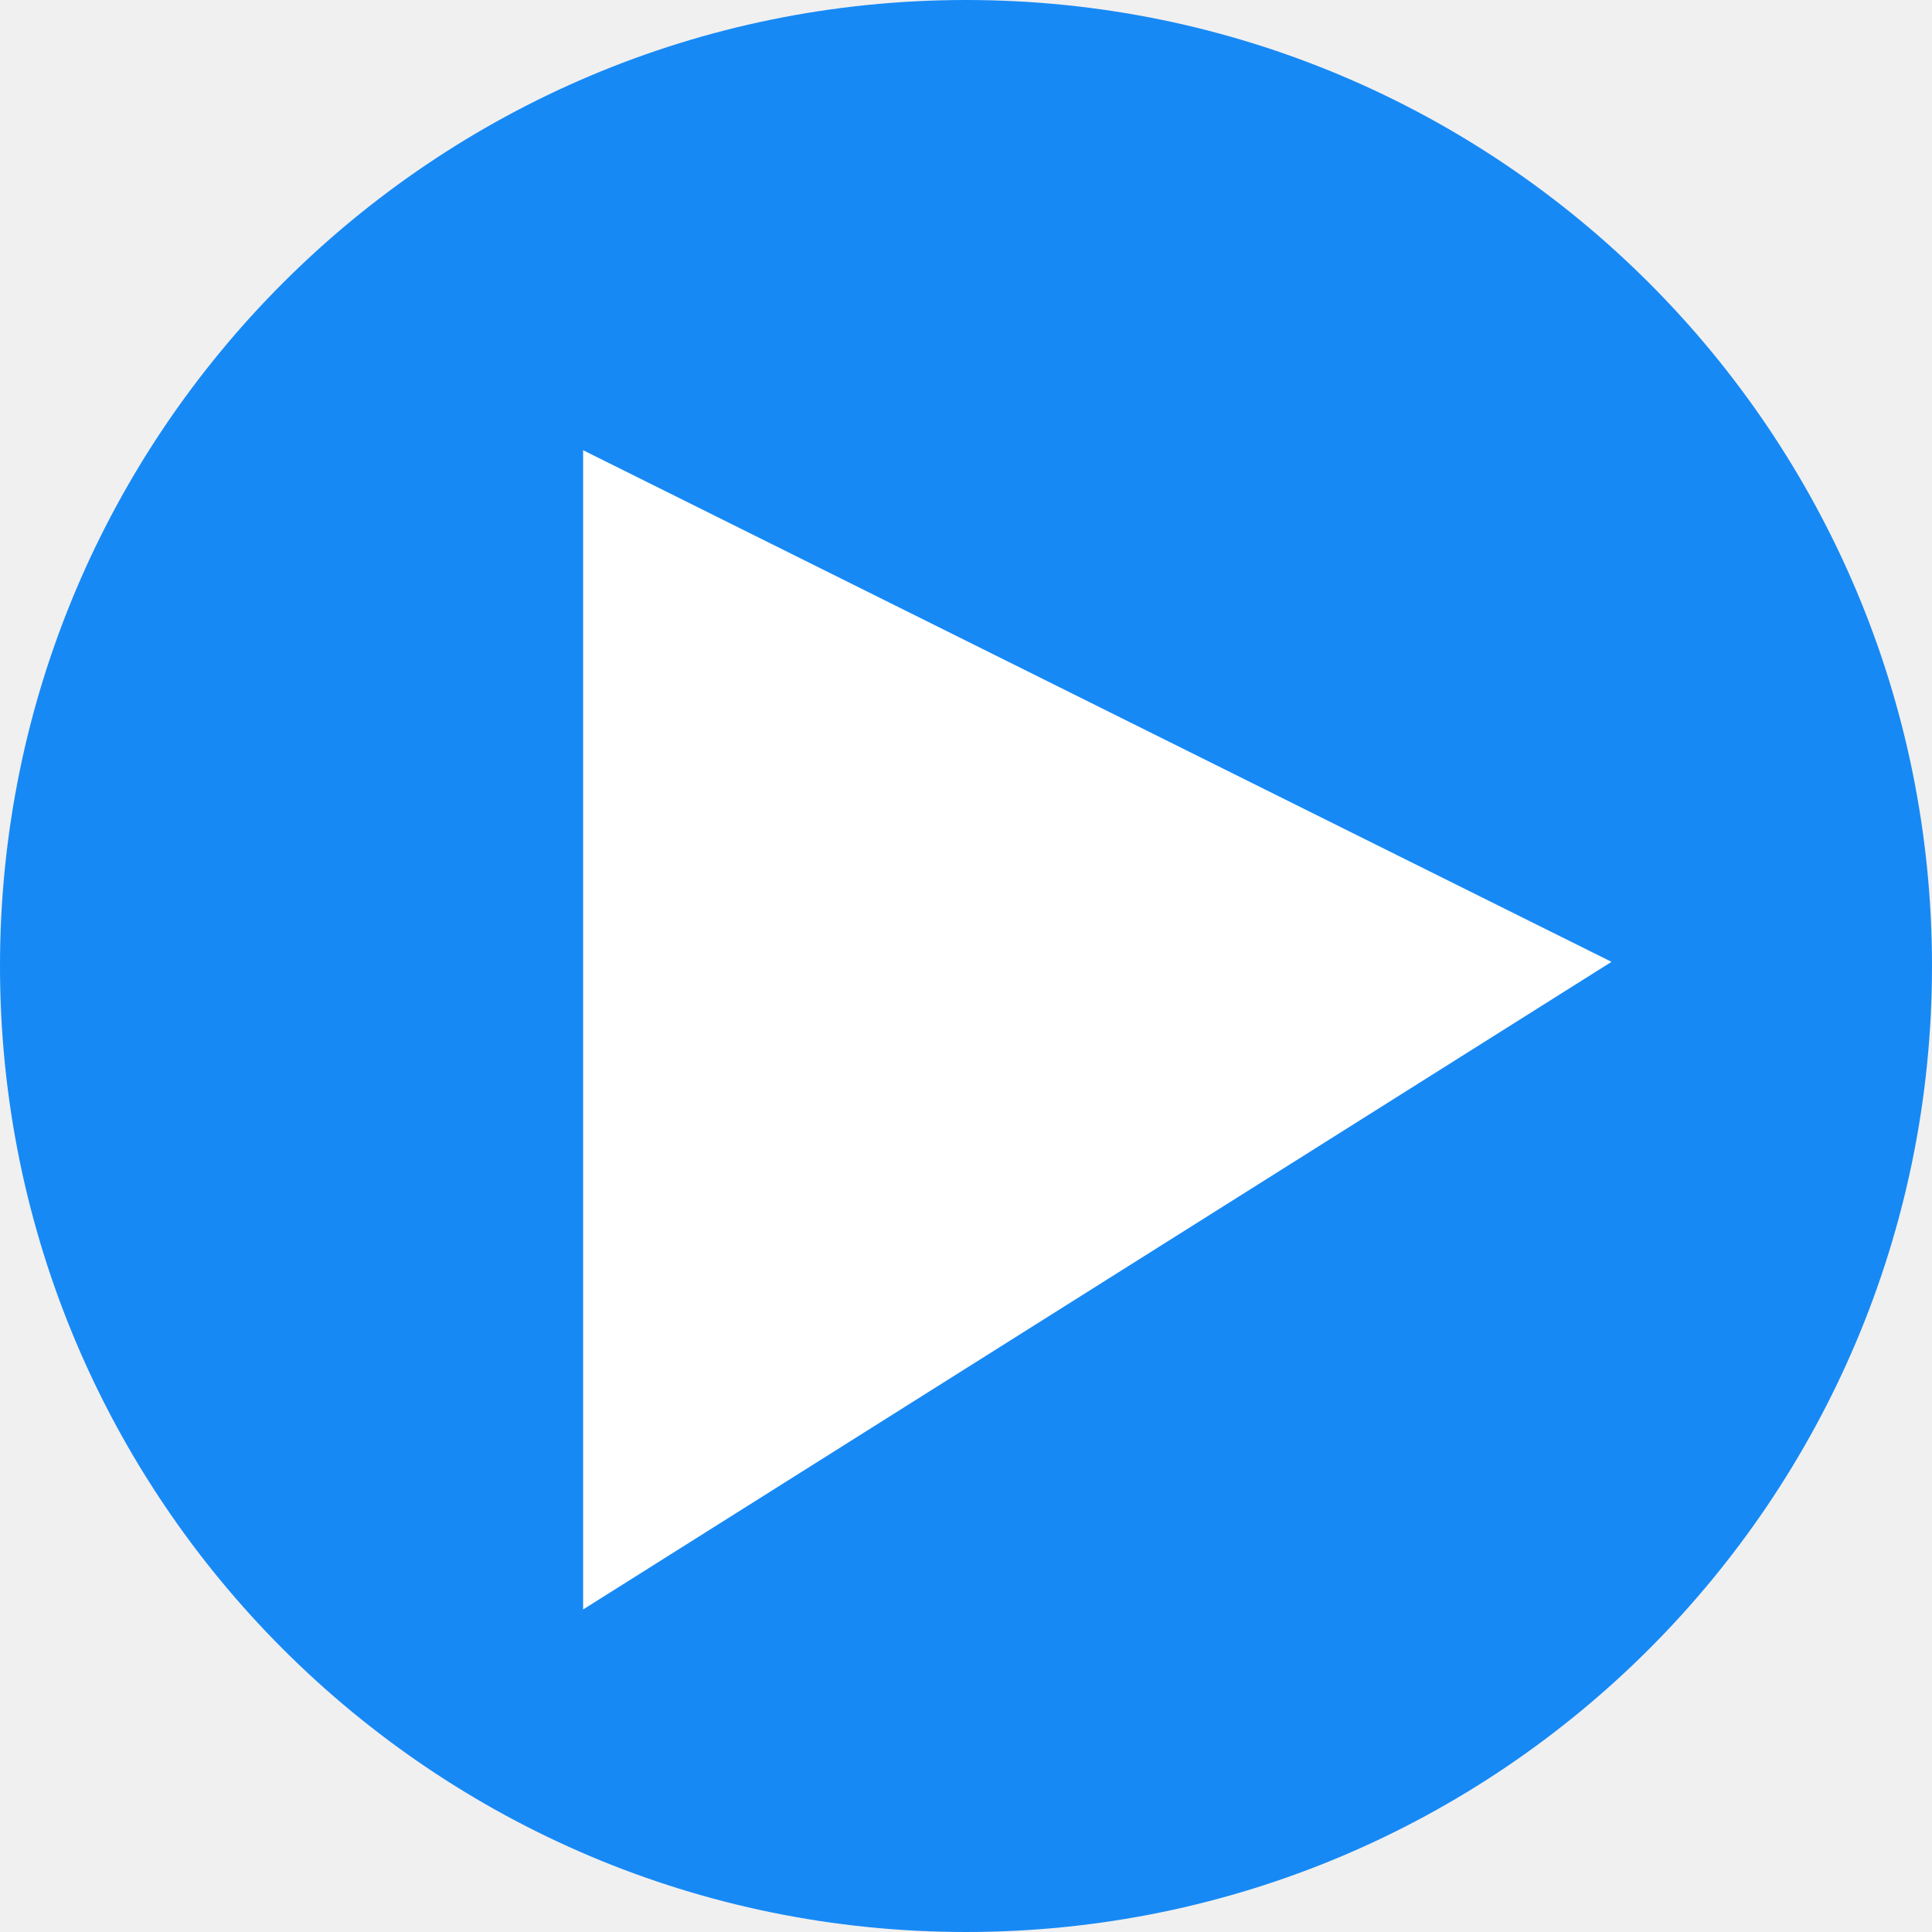
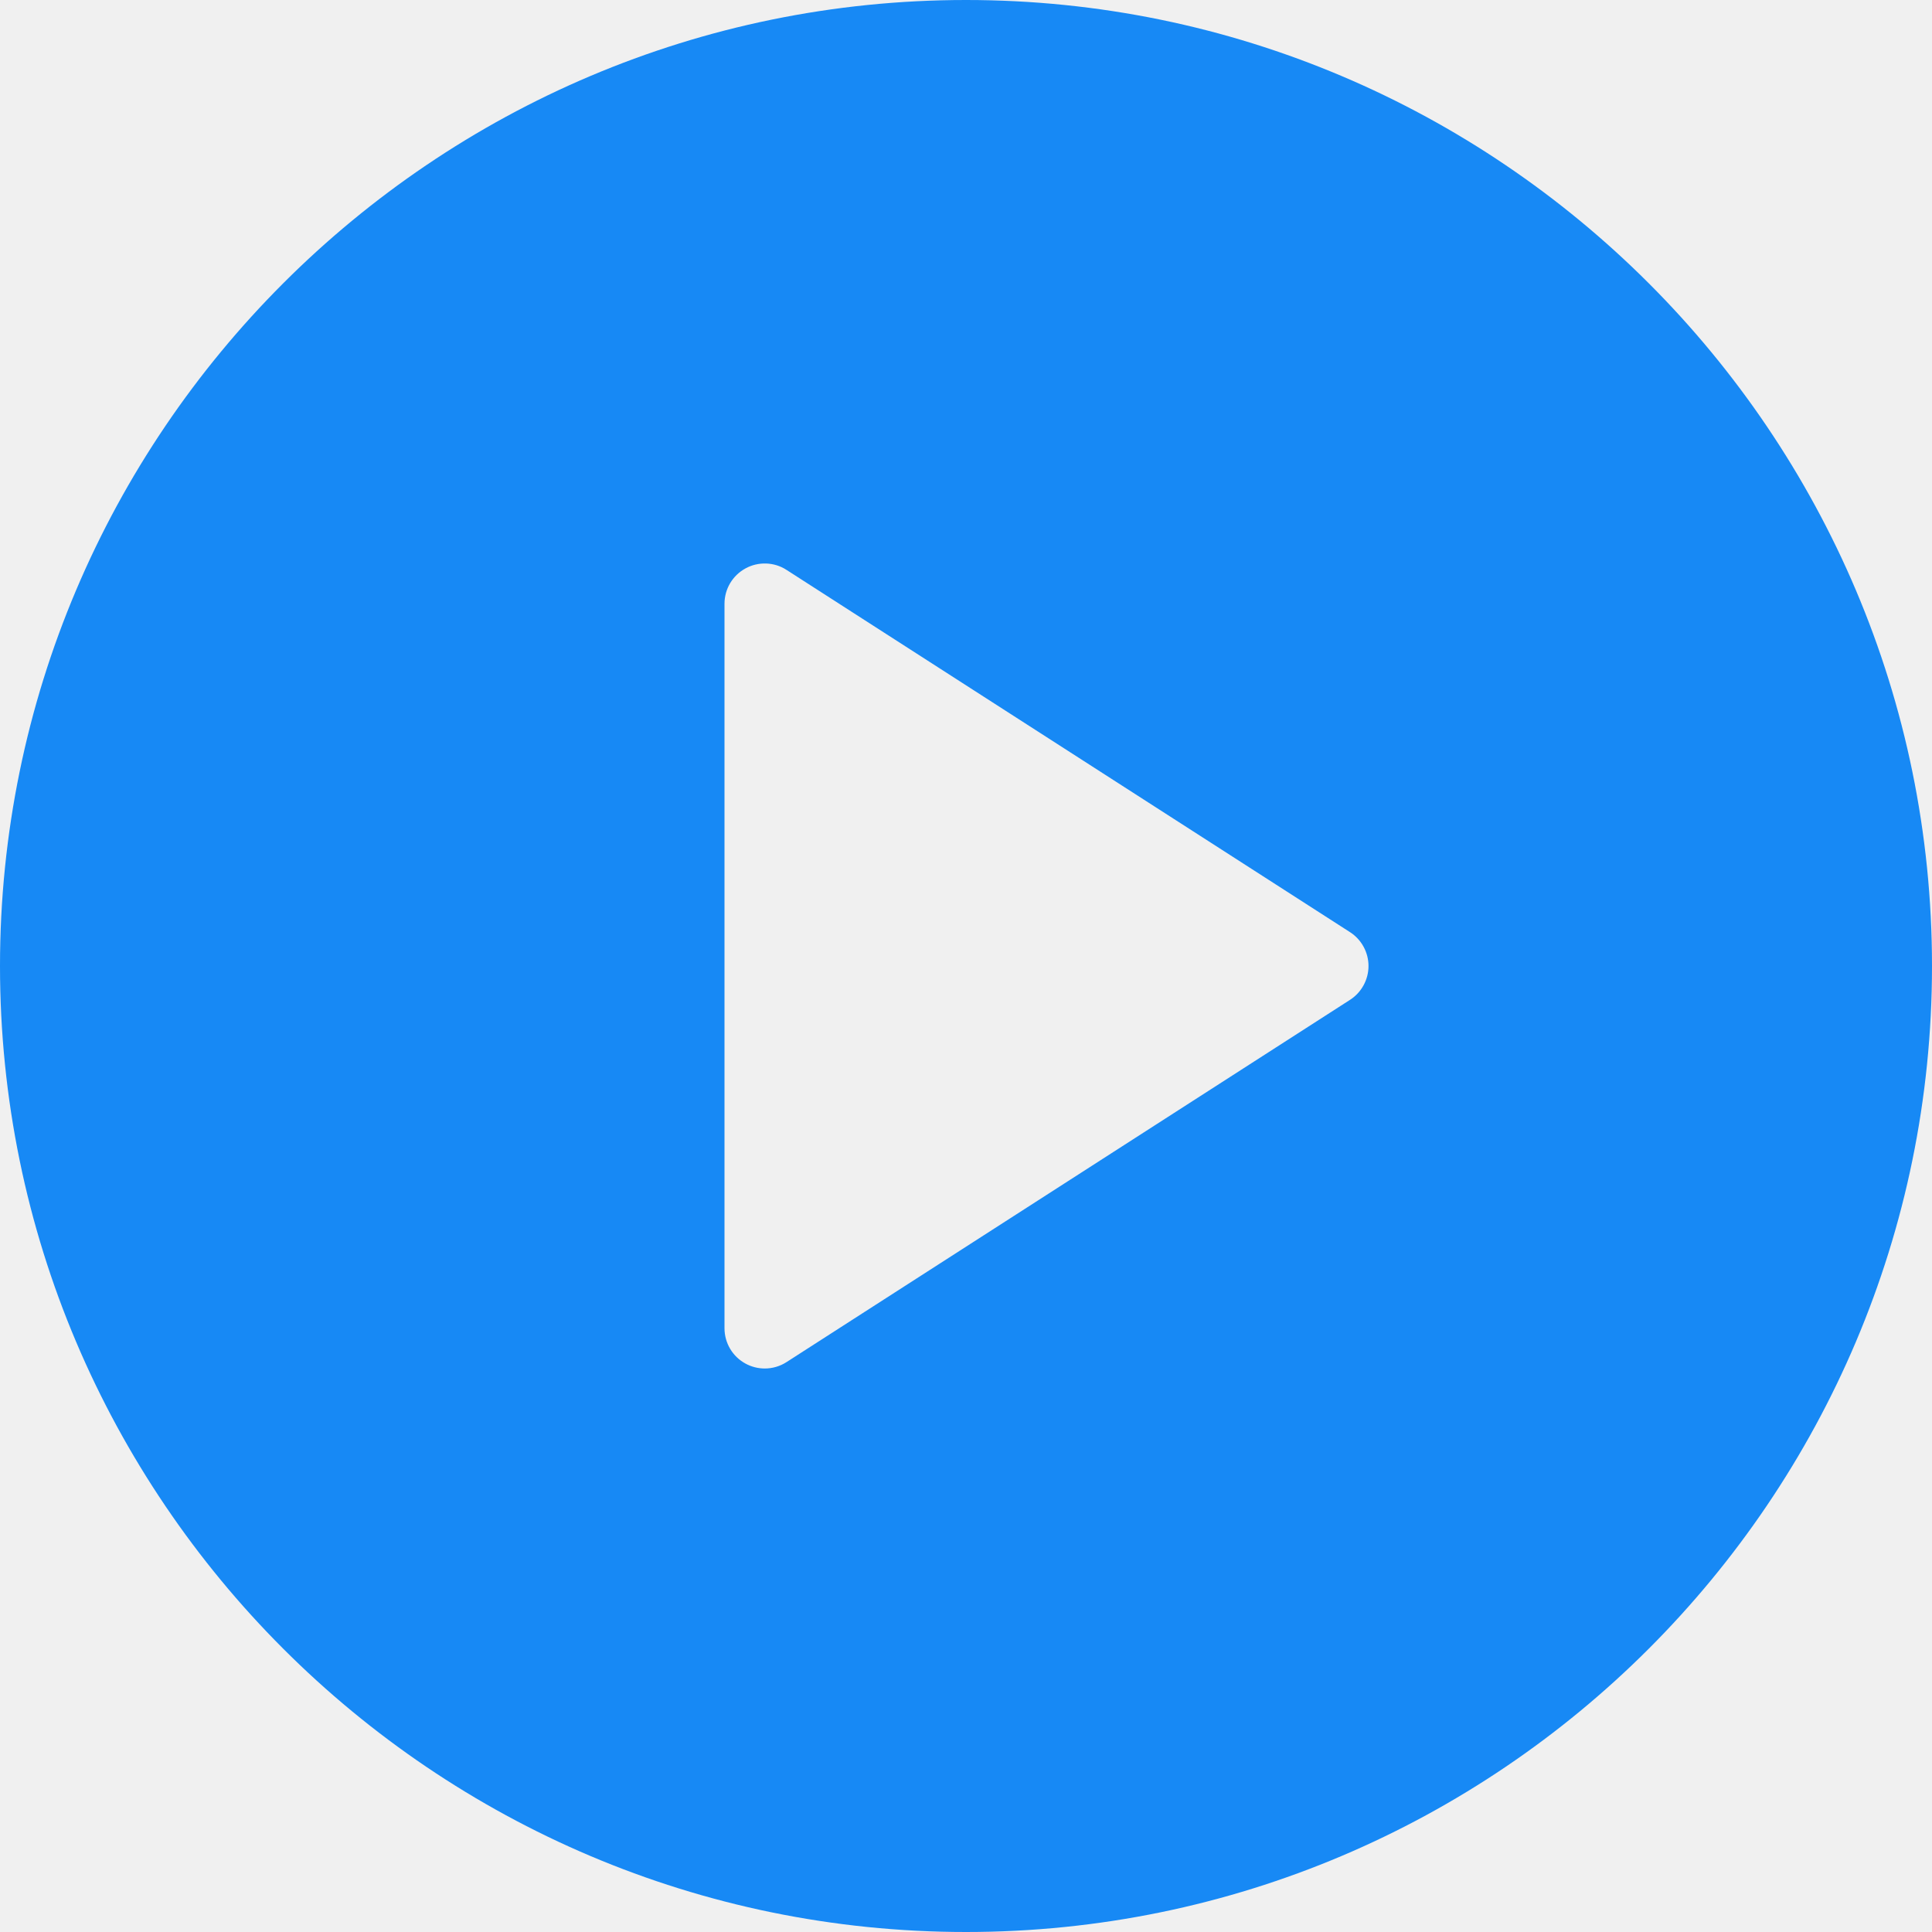
- <svg xmlns="http://www.w3.org/2000/svg" version="2.0" viewBox="95.55 47.17 935.81 935.81">
-   <path fill="#1789F5" d="M563.45,47.17C821.87,47.17,1031.36,256.66,1031.36,515.08C1031.36,773.49,821.87,982.98,563.45,982.98C305.04,982.98,95.55,773.49,95.55,515.08C95.55,256.66,305.04,47.17,563.45,47.17z" />
-   <path fill="#fff" d="M378.00,826.75L378.00,265.25L876.12,513.06" />
+ <svg xmlns="http://www.w3.org/2000/svg" viewBox="0 0 512 512">
+   <path fill="#1789F5" d="M256,0C114.833,0,0,114.844,0,256s114.833,256,256,256s256-114.844,256-256S397.167,0,256,0z M357.771,264.969l-149.333,96c-1.75,1.135-3.771,1.698-5.771,1.698c-1.75,0-3.521-0.438-5.104-1.302C194.125,359.49,192,355.906,192,352V160c0-3.906,2.125-7.49,5.563-9.365c3.375-1.854,7.604-1.74,10.875,0.396l149.333,96c3.042,1.958,4.896,5.344,4.896,8.969S360.813,263.01,357.771,264.969z" />
</svg>
